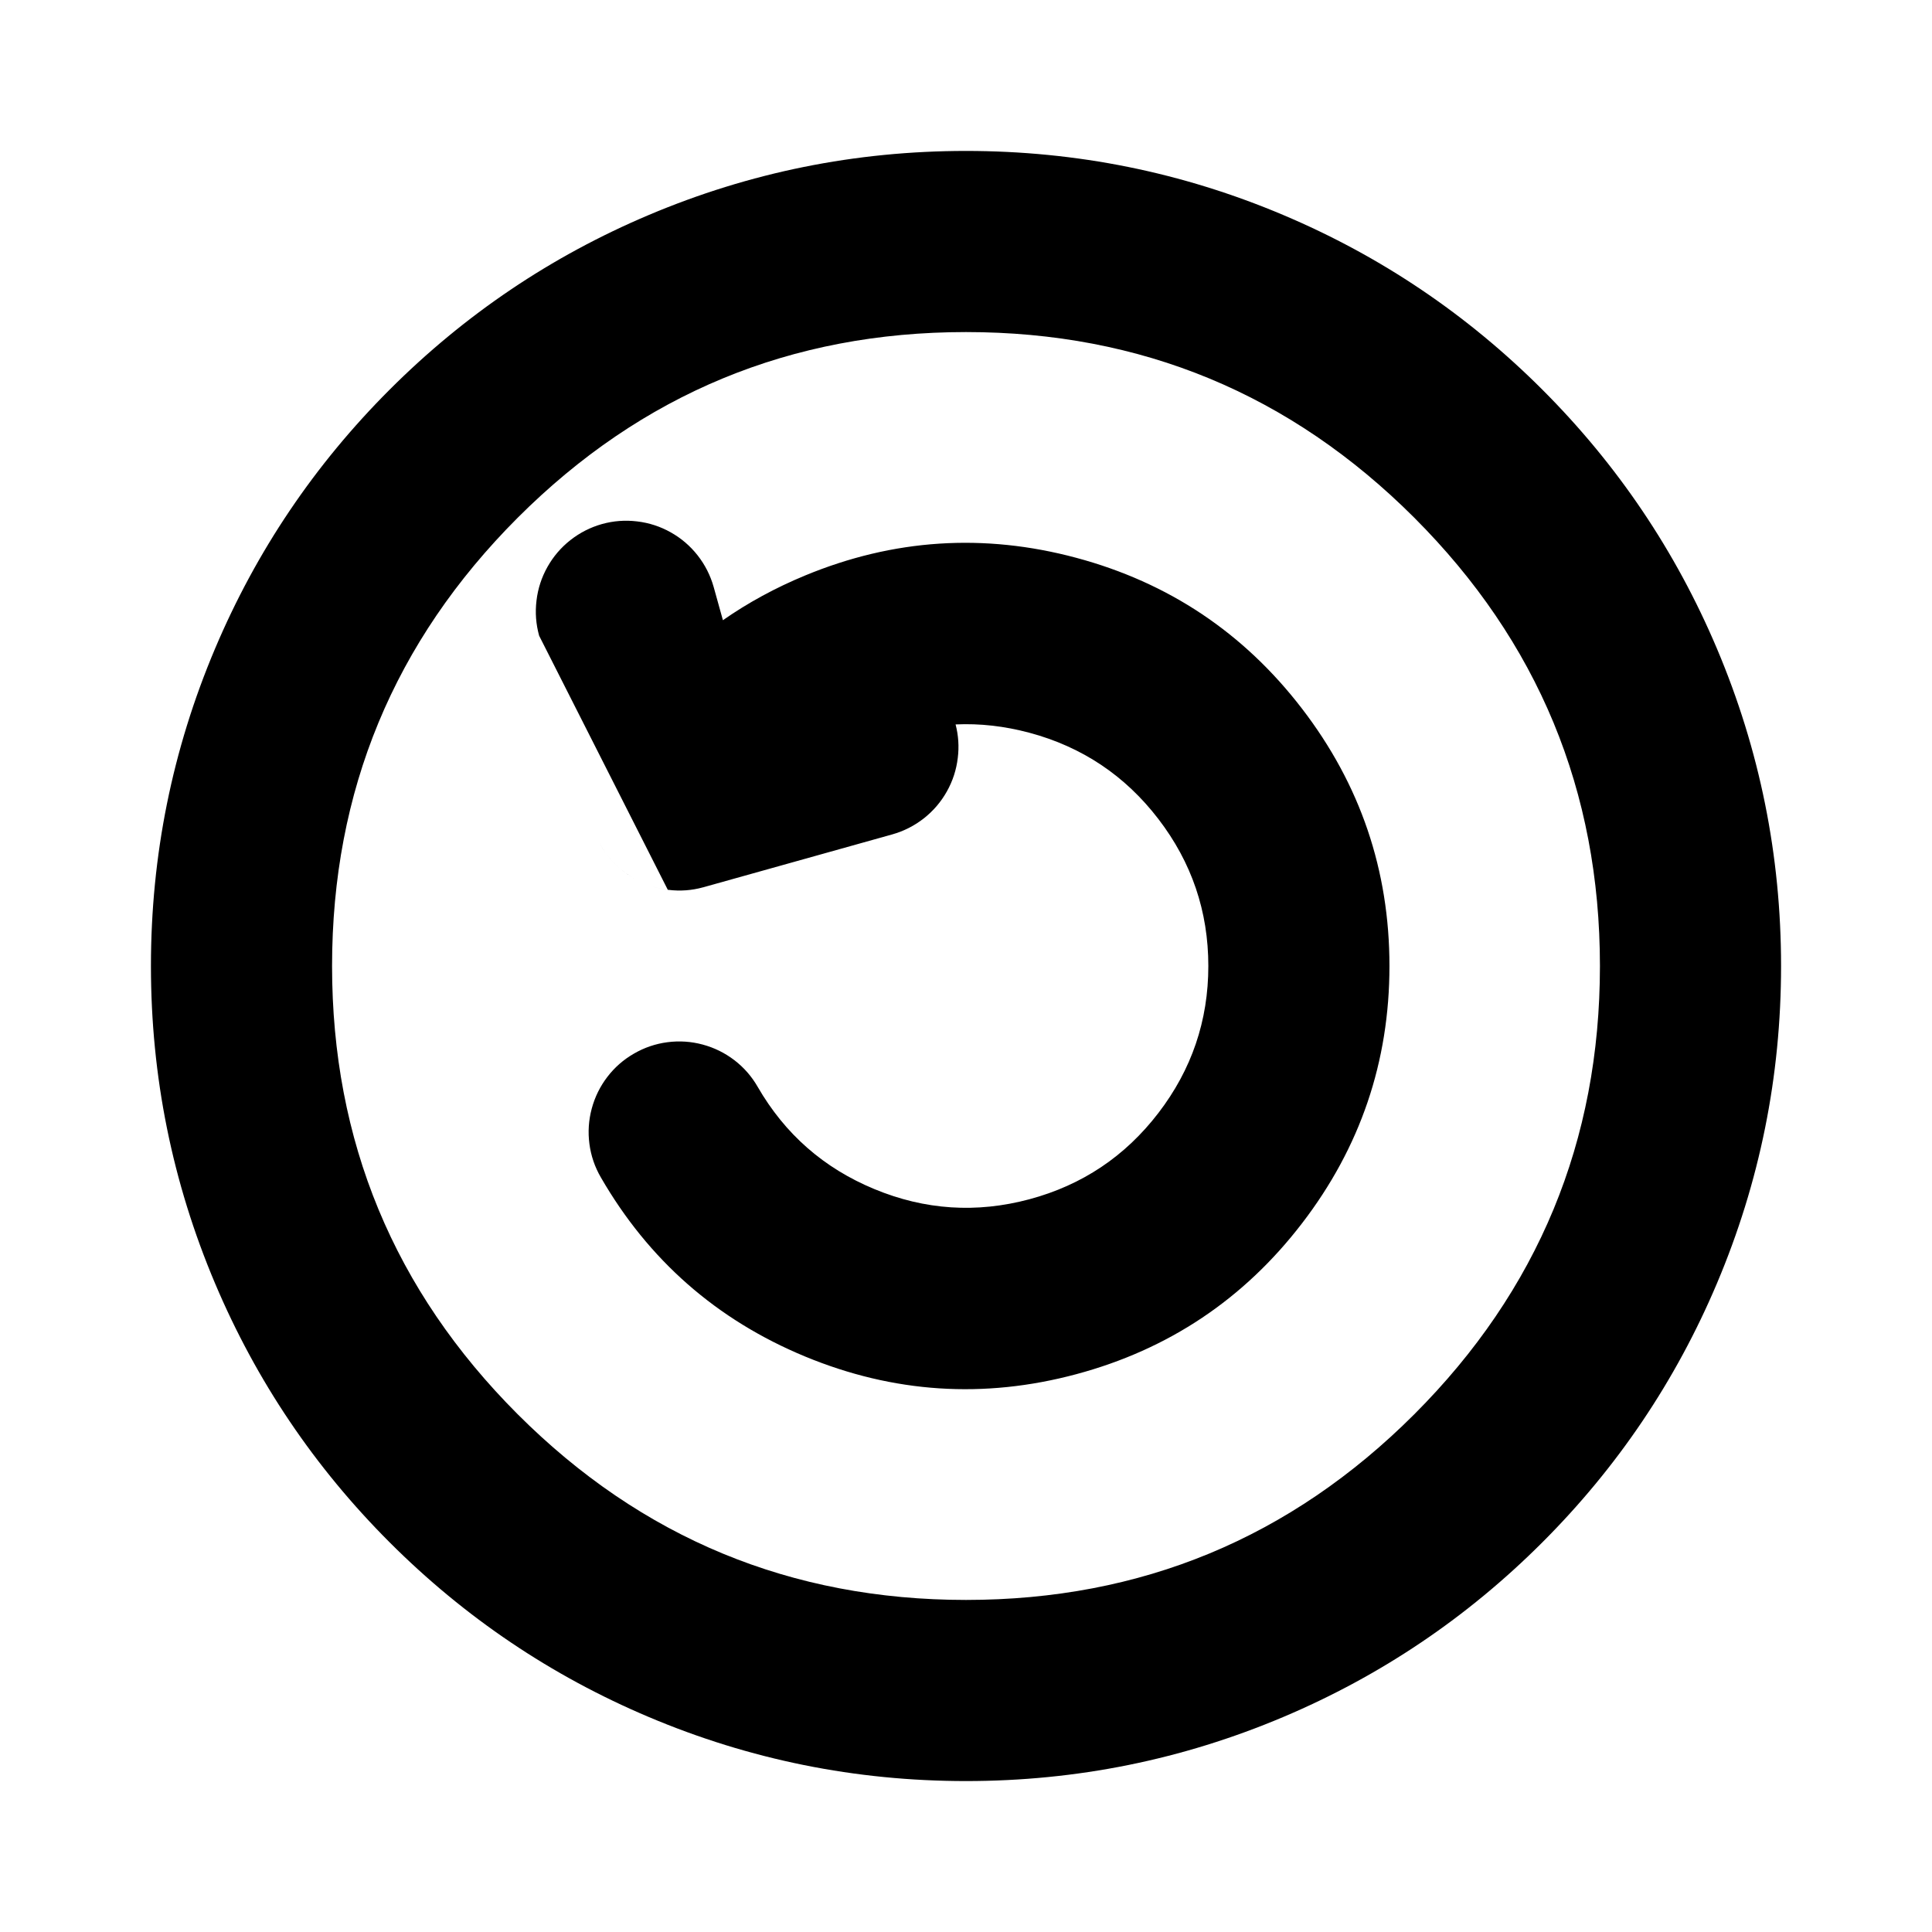
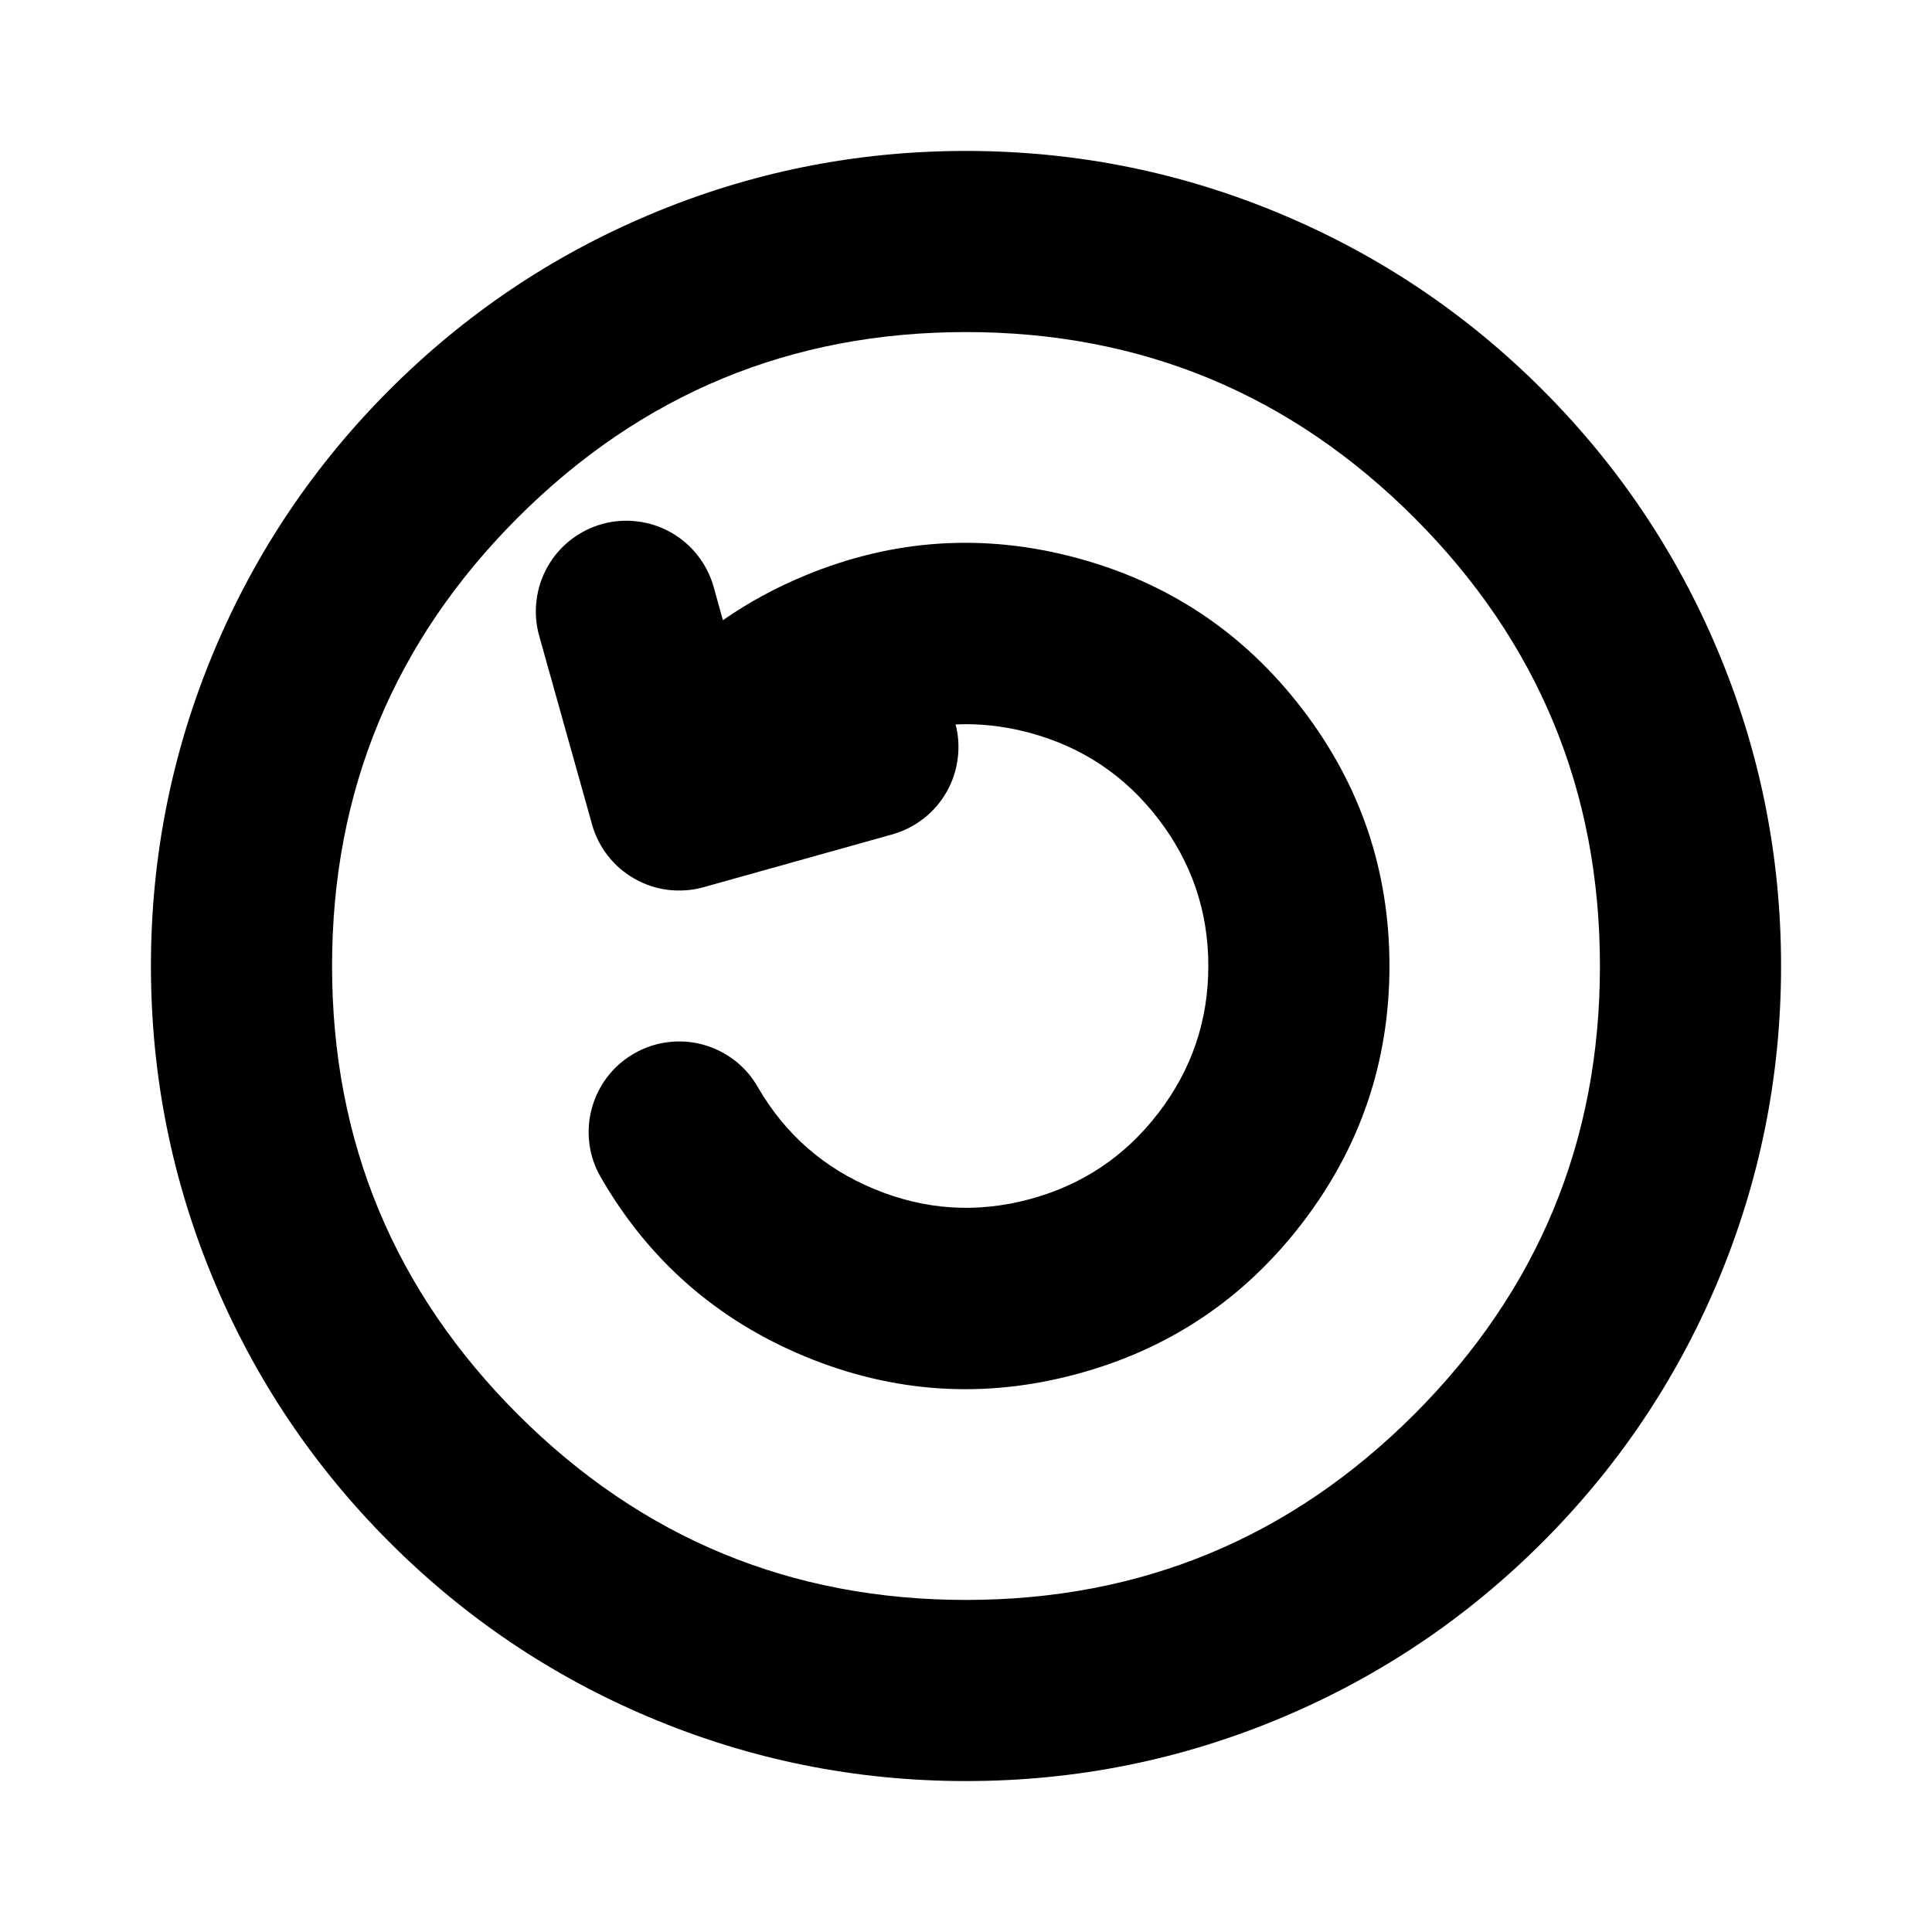
<svg xmlns="http://www.w3.org/2000/svg" viewBox="0 0 256 256" fill="currentColor">
-   <path d="M51.63 204.37Q66.57 219.31 85.96 227.51Q106.04 236 128 236Q149.96 236 170.04 227.51Q189.43 219.31 204.37 204.37Q219.31 189.43 227.51 170.04Q236 149.96 236 128Q236 106.04 227.51 85.96Q219.31 66.57 204.37 51.63Q189.43 36.69 170.04 28.49Q149.96 20 128 20Q106.04 20 85.96 28.49Q66.57 36.69 51.63 51.63Q36.69 66.57 28.49 85.96Q20 106.04 20 128Q20 149.96 28.49 170.04Q36.69 189.43 51.63 204.37ZM128 44Q162.79 44 187.4 68.6Q212 93.21 212 128Q212 162.79 187.4 187.4Q162.79 212 128 212Q93.21 212 68.6 187.4Q44 162.79 44 128Q44 93.21 68.6 68.6Q93.21 44 128 44ZM122.41 108.44Q124.29 106.96 125.46 104.88Q126.63 102.8 126.91 100.43Q127.19 98.18 126.62 95.99Q131.45 95.77 136.39 97.09Q146.88 99.9 153.49 108.52Q160.11 117.14 160.11 128Q160.11 138.86 153.49 147.48Q146.88 156.1 136.39 158.91Q125.89 161.72 115.86 157.56Q105.82 153.41 100.39 144Q99.2 141.93 97.31 140.48Q95.41 139.03 93.11 138.41Q90.8 137.79 88.43 138.1Q86.07 138.41 84 139.61Q81.93 140.8 80.48 142.69Q79.03 144.59 78.41 146.89Q77.79 149.2 78.1 151.57Q78.41 153.93 79.61 156Q89.11 172.46 106.67 179.74Q124.24 187.01 142.6 182.09Q160.96 177.17 172.53 162.09Q184.11 147.01 184.11 128Q184.11 108.99 172.53 93.91Q160.96 78.83 142.6 73.91Q124.24 68.99 106.67 76.26Q100.78 78.7 95.79 82.18L94.56 77.76Q93.91 75.47 92.44 73.59Q90.96 71.71 88.88 70.54Q86.8 69.37 84.43 69.09Q82.06 68.8 79.76 69.44Q77.47 70.09 75.59 71.56Q73.71 73.04 72.54 75.12Q71.37 77.2 71.09 79.57Q70.8 81.94 71.44 84.24L88.49 117.91Q88.53 117.91 88.57 117.91Q90.91 118.2 93.18 117.57Q93.21 117.56 93.24 117.56L93.26 117.55L118.24 110.56Q120.53 109.91 122.41 108.44ZM79.4 111.62Q79.88 112.53 80.51 113.35Q80.5 113.33 80.48 113.31Q79.86 112.5 79.4 111.62ZM82.16 115.09Q81.29 114.34 80.56 113.41Q80.54 113.38 80.51 113.35Q81.26 114.31 82.16 115.09ZM82.16 115.09Q83.03 115.83 84.03 116.41Q84.02 116.4 84 116.39Q83.01 115.82 82.16 115.09ZM88.49 117.91Q88.46 117.9 88.43 117.9Q87.3 117.75 86.23 117.4Q87.33 117.76 88.49 117.91Z" />
+   <path d="M51.63 204.37Q66.57 219.31 85.96 227.51Q106.04 236 128 236Q149.96 236 170.04 227.51Q189.43 219.31 204.37 204.37Q219.31 189.43 227.51 170.04Q236 149.96 236 128Q236 106.04 227.51 85.96Q219.31 66.57 204.37 51.63Q189.43 36.69 170.04 28.49Q149.96 20 128 20Q106.04 20 85.96 28.49Q66.57 36.69 51.63 51.63Q36.69 66.57 28.49 85.96Q20 106.04 20 128Q20 149.96 28.49 170.04Q36.69 189.43 51.63 204.37ZM128 44Q162.79 44 187.4 68.6Q212 93.21 212 128Q212 162.79 187.4 187.4Q162.79 212 128 212Q93.21 212 68.6 187.4Q44 162.79 44 128Q44 93.21 68.6 68.6Q93.21 44 128 44ZM122.41 108.44Q124.29 106.96 125.46 104.88Q126.63 102.8 126.91 100.43Q127.19 98.18 126.62 95.99Q131.45 95.77 136.39 97.09Q146.88 99.9 153.49 108.52Q160.11 117.14 160.11 128Q160.11 138.86 153.49 147.48Q146.88 156.1 136.39 158.91Q125.89 161.72 115.86 157.56Q105.82 153.41 100.39 144Q99.2 141.93 97.31 140.48Q95.41 139.03 93.11 138.41Q90.8 137.79 88.43 138.1Q86.07 138.41 84 139.61Q81.93 140.8 80.48 142.69Q79.03 144.59 78.41 146.89Q77.79 149.2 78.1 151.57Q78.41 153.93 79.61 156Q89.11 172.46 106.67 179.74Q124.24 187.01 142.6 182.09Q160.96 177.17 172.53 162.09Q184.11 147.01 184.11 128Q184.11 108.99 172.53 93.91Q160.96 78.83 142.6 73.91Q124.24 68.99 106.67 76.26Q100.78 78.7 95.79 82.18L94.56 77.76Q93.91 75.47 92.44 73.59Q90.96 71.71 88.88 70.54Q86.8 69.37 84.43 69.09Q82.06 68.8 79.76 69.44Q77.47 70.09 75.59 71.56Q73.71 73.04 72.54 75.12Q71.37 77.2 71.09 79.57Q70.8 81.94 71.44 84.24L78.44 109.21L78.44 109.24Q78.76 110.36 79.28 111.39Q79.79 112.42 80.51 113.35Q81.26 114.31 82.16 115.09Q83.03 115.83 84.03 116.41Q85.09 117.02 86.23 117.4Q87.33 117.76 88.49 117.91Q89.68 118.05 90.85 117.97Q92.02 117.89 93.18 117.57Q93.21 117.56 93.24 117.56L93.26 117.55L118.24 110.56Q120.53 109.91 122.41 108.44Z" />
</svg>
